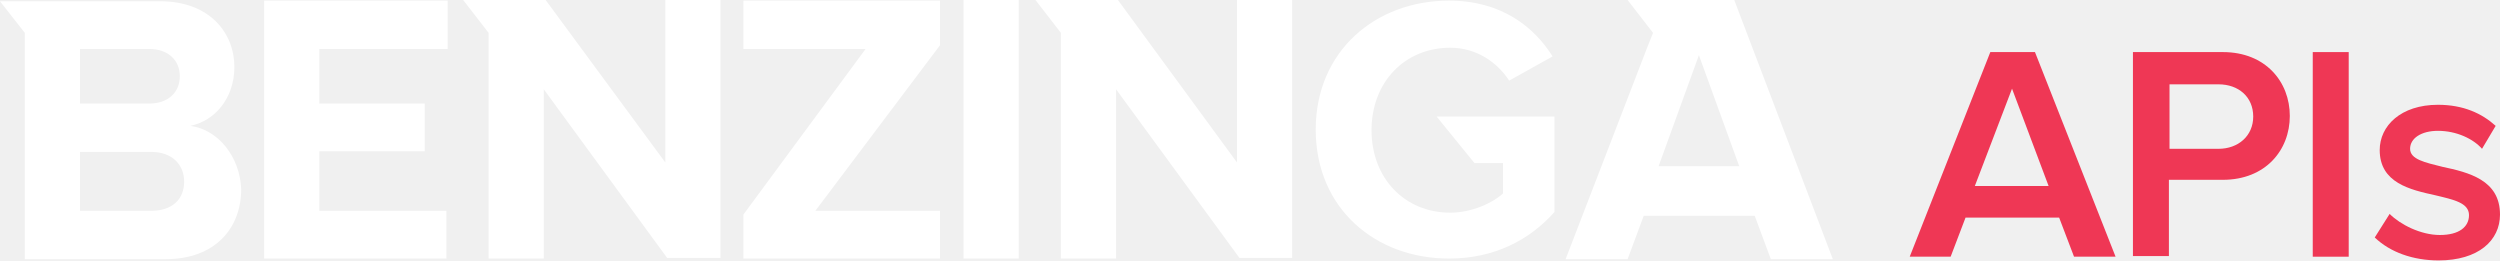
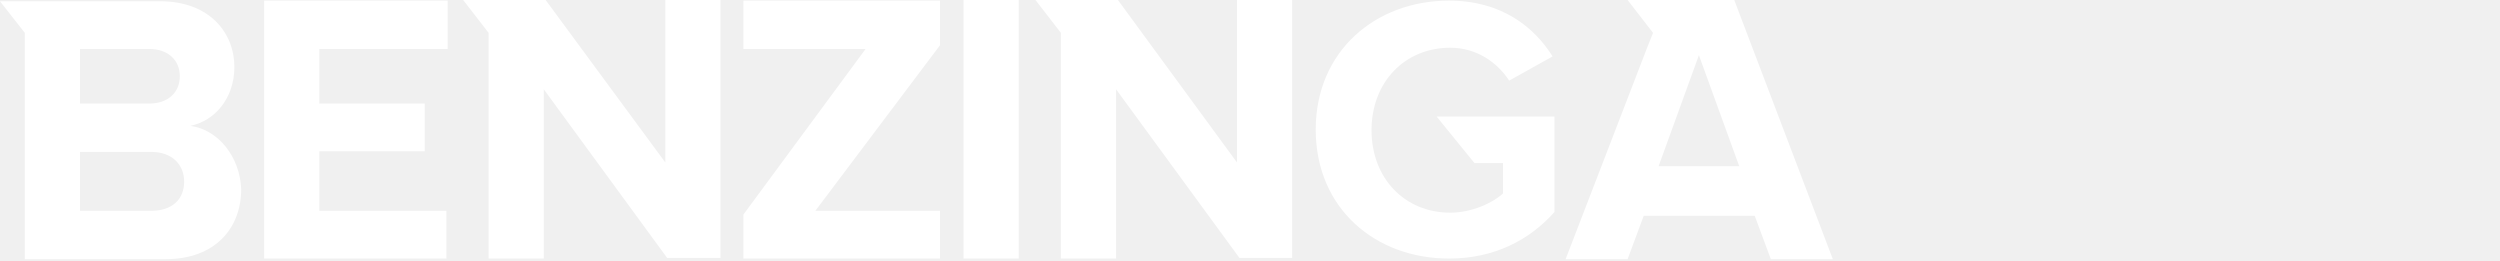
<svg xmlns="http://www.w3.org/2000/svg" version="1.1" id="Layer_1" x="0px" y="0px" viewBox="0 0 403.2 42" style="enable-background:new 0 0 403.2 42;" xml:space="preserve">
  <style type="text/css">
	.st0{fill:#FFFFFF;}
	.st1{fill:#EF3755;}
</style>
  <g>
    <polygon class="st0" points="42.6,41.7 72,41.7 72,34 51.5,34 51.5,24.4 68.5,24.4 68.5,16.7 51.5,16.7 51.5,7.9 72.2,7.9    72.2,0.1 42.6,0.1  " />
    <polygon class="st0" points="107.3,26.2 88,0 74.7,0 78.8,5.3 78.8,41.7 87.7,41.7 87.7,14.4 107.6,41.6 116.2,41.6 116.2,0    107.3,0  " />
    <path class="st0" d="M30.7,20.3c3.9-0.8,7.1-4.4,7.1-9.5c0-5.5-4-10.6-12-10.6H0l4,5.1v36.5h22.7c8,0,12.2-5,12.2-11.3   C38.7,25.3,35.2,20.9,30.7,20.3z M12.9,7.9h11.2c3,0,4.9,1.8,4.9,4.4s-1.9,4.4-4.9,4.4H12.9V7.9z M24.4,34H12.9v-9.5h11.5   c3.4,0,5.3,2.1,5.3,4.8C29.7,32.2,27.7,34,24.4,34z" />
    <path class="st0" d="M237.8,26.3h4.6v4.9c-1.6,1.5-5,3.1-8.5,3.1c-7.4,0-12.7-5.6-12.7-13.3s5.3-13.3,12.7-13.3   c4.3,0,7.6,2.4,9.5,5.3l7-3.9c-3-4.8-8.3-9-16.7-9c-11.8,0-21.5,8.1-21.5,20.8s9.6,20.8,21.5,20.8c7.3,0,13-3,17-7.5V18.8h-19   L237.8,26.3z" />
    <polygon class="st0" points="199.5,26.2 180.3,0 167,0 171.1,5.3 171.1,41.7 180,41.7 180,14.4 199.9,41.6 208.4,41.6 208.4,0    199.5,0  " />
    <path class="st0" d="M279.7,0h-17.2l4.1,5.3l-0.8,2l-13.3,34.5h10l2.6-7h17.9l2.6,7h10L279.7,0z M267.5,26.8L274,8.9l6.5,17.9   H267.5L267.5,26.8z" />
    <rect x="155.4" class="st0" width="8.9" height="41.7" />
    <polygon class="st0" points="151.6,7.3 151.6,0.1 119.9,0.1 119.9,7.9 139.6,7.9 119.9,34.6 119.9,41.7 151.6,41.7 151.6,34    131.5,34  " />
-     <path class="st1" d="M334.5,41.4l-2.4-6.3h-15.1l-2.4,6.3h-6.6l13-33h7.2l13,33H334.5z M324.5,14.3L318.5,30h11.9L324.5,14.3z" />
-     <path class="st1" d="M344,41.4v-33h14.5c6.9,0,10.8,4.8,10.8,10.3s-3.9,10.3-10.8,10.3h-8.7v12.3H344z M363.4,18.8   c0-3.2-2.4-5.2-5.6-5.2h-7.9V24h7.9C361,24,363.4,21.9,363.4,18.8L363.4,18.8z" />
-     <path class="st1" d="M373,41.4v-33h5.8v33H373z" />
-     <path class="st1" d="M383,38.3l2.4-3.8c1.7,1.7,5,3.4,8.1,3.4s4.7-1.3,4.7-3.2c0-2-2.5-2.5-5.4-3.2c-4.1-0.9-9-2-9-7.3   c0-3.9,3.4-7.3,9.4-7.3c4.1,0,7.1,1.4,9.3,3.4l-2.2,3.7c-1.4-1.6-4.1-2.9-7.1-2.9c-2.7,0-4.5,1.2-4.5,2.9c0,1.7,2.4,2.2,5.2,2.9   c4.2,0.9,9.3,2.1,9.3,7.7c0,4.2-3.5,7.4-9.9,7.4C389.2,42,385.5,40.7,383,38.3z" />
  </g>
</svg>
